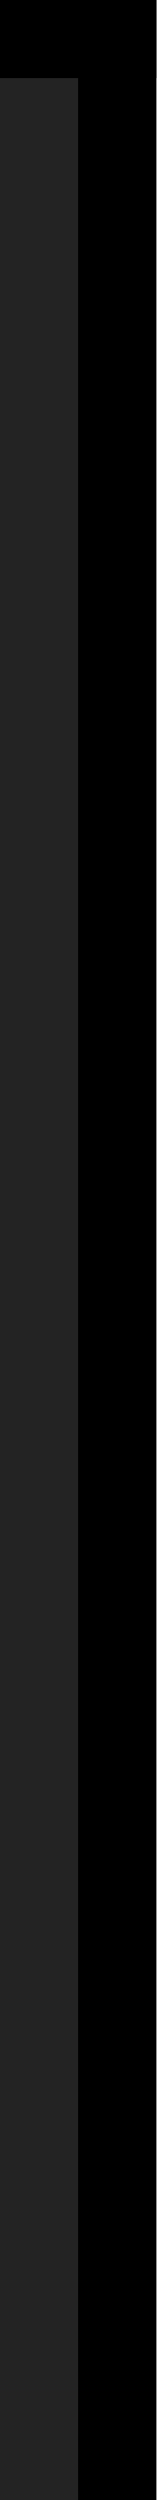
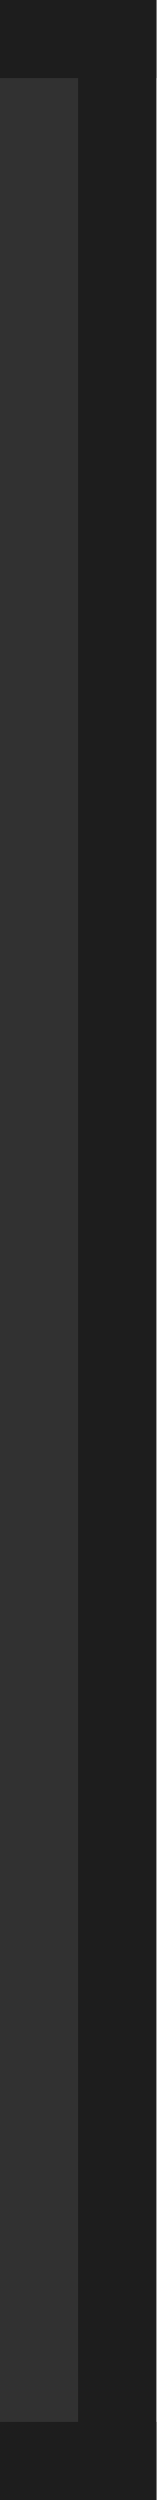
<svg xmlns="http://www.w3.org/2000/svg" width="2" height="32" viewBox="0 0 2 32" version="1.1" id="svg6">
  <defs id="defs10" />
-   <rect width="2" height="32" id="rect2" style="fill:#232323;fill-opacity:1" fill="#E0E0E0" />
-   <rect width="2" height="1" id="rect4" x="0" y="0" style="fill:#000000;fill-opacity:1;stroke-width:1" />
-   <rect width="1" height="32" id="rect4-8" x="1" y="0" style="fill:#000000;fill-opacity:1;stroke-width:4" />
+   <rect width="2" height="32" id="rect2" style="fill:#313131;fill-opacity:1" fill="#E0E0E0" />
+   <rect width="2" height="1" id="rect4" x="0" y="0" style="fill:#1d1d1d;fill-opacity:1;stroke-width:1" />
+   <rect width="1" height="32" id="rect4-8" x="1" y="0" style="fill:#1d1d1d;fill-opacity:1;stroke-width:4" />
+   <rect style="fill:#1d1d1d;fill-opacity:1;stroke-width:1" y="31" x="0" id="rect4-3" height="1" width="2" />
</svg>
